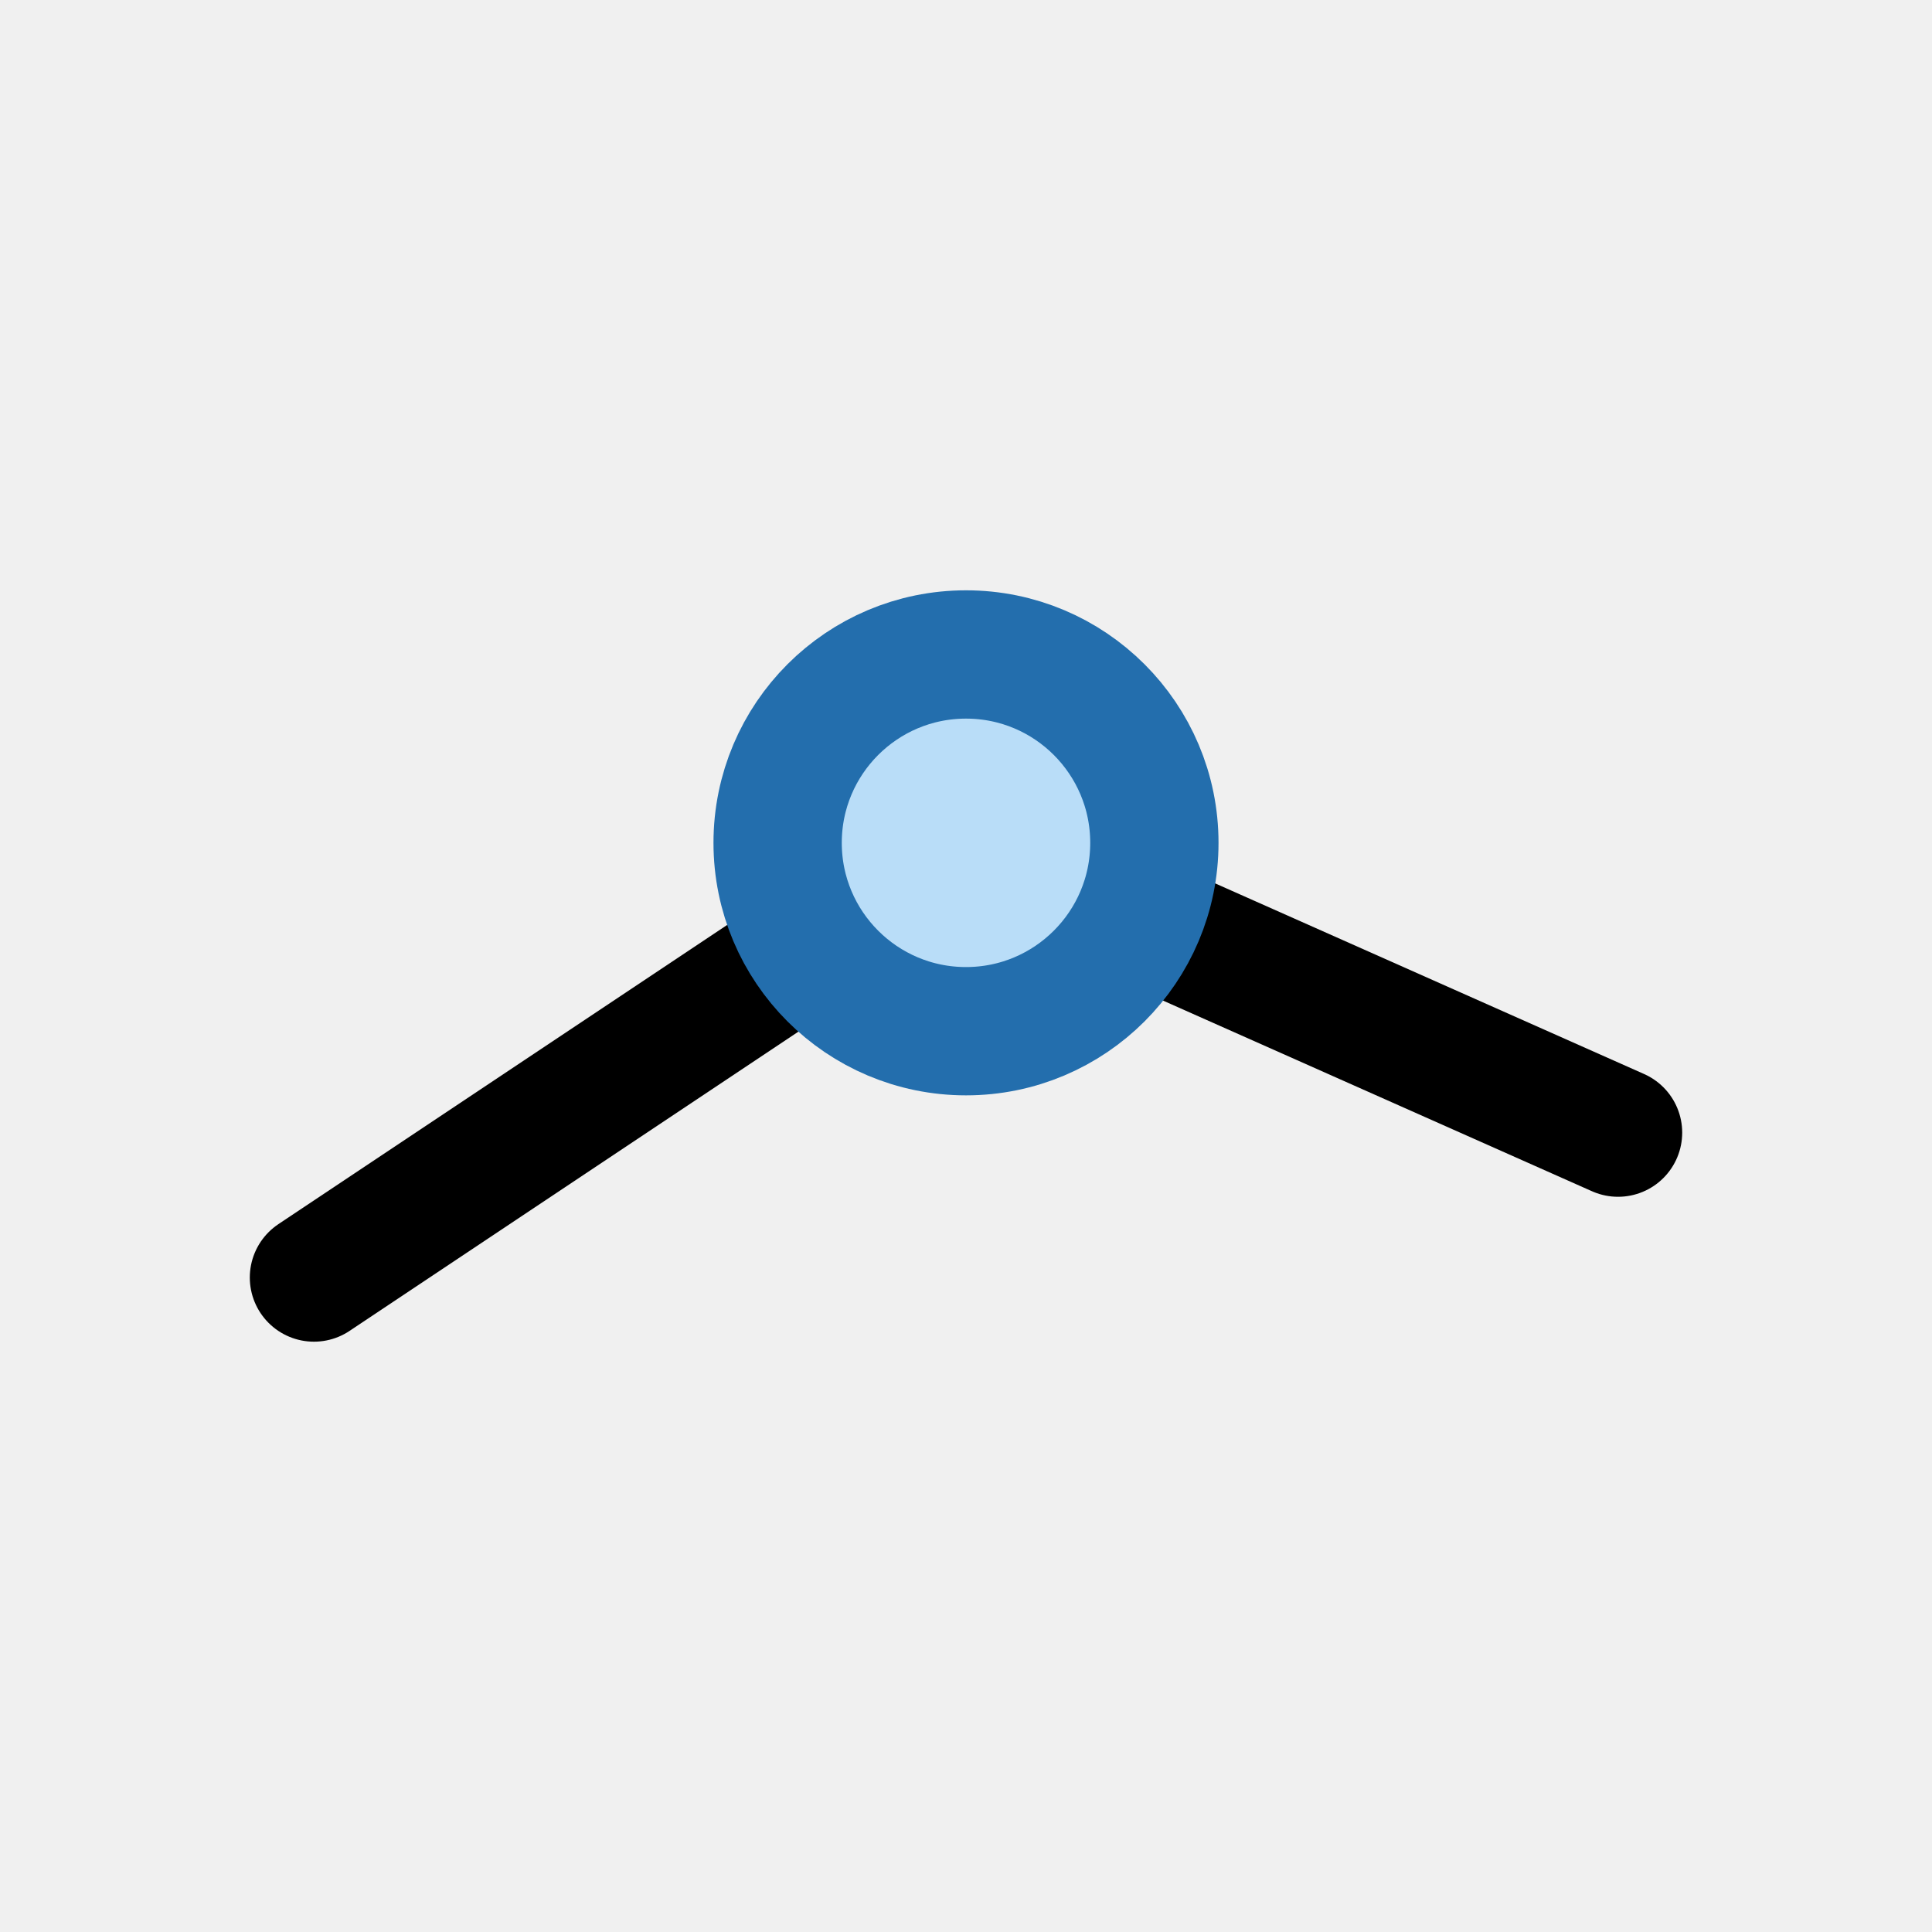
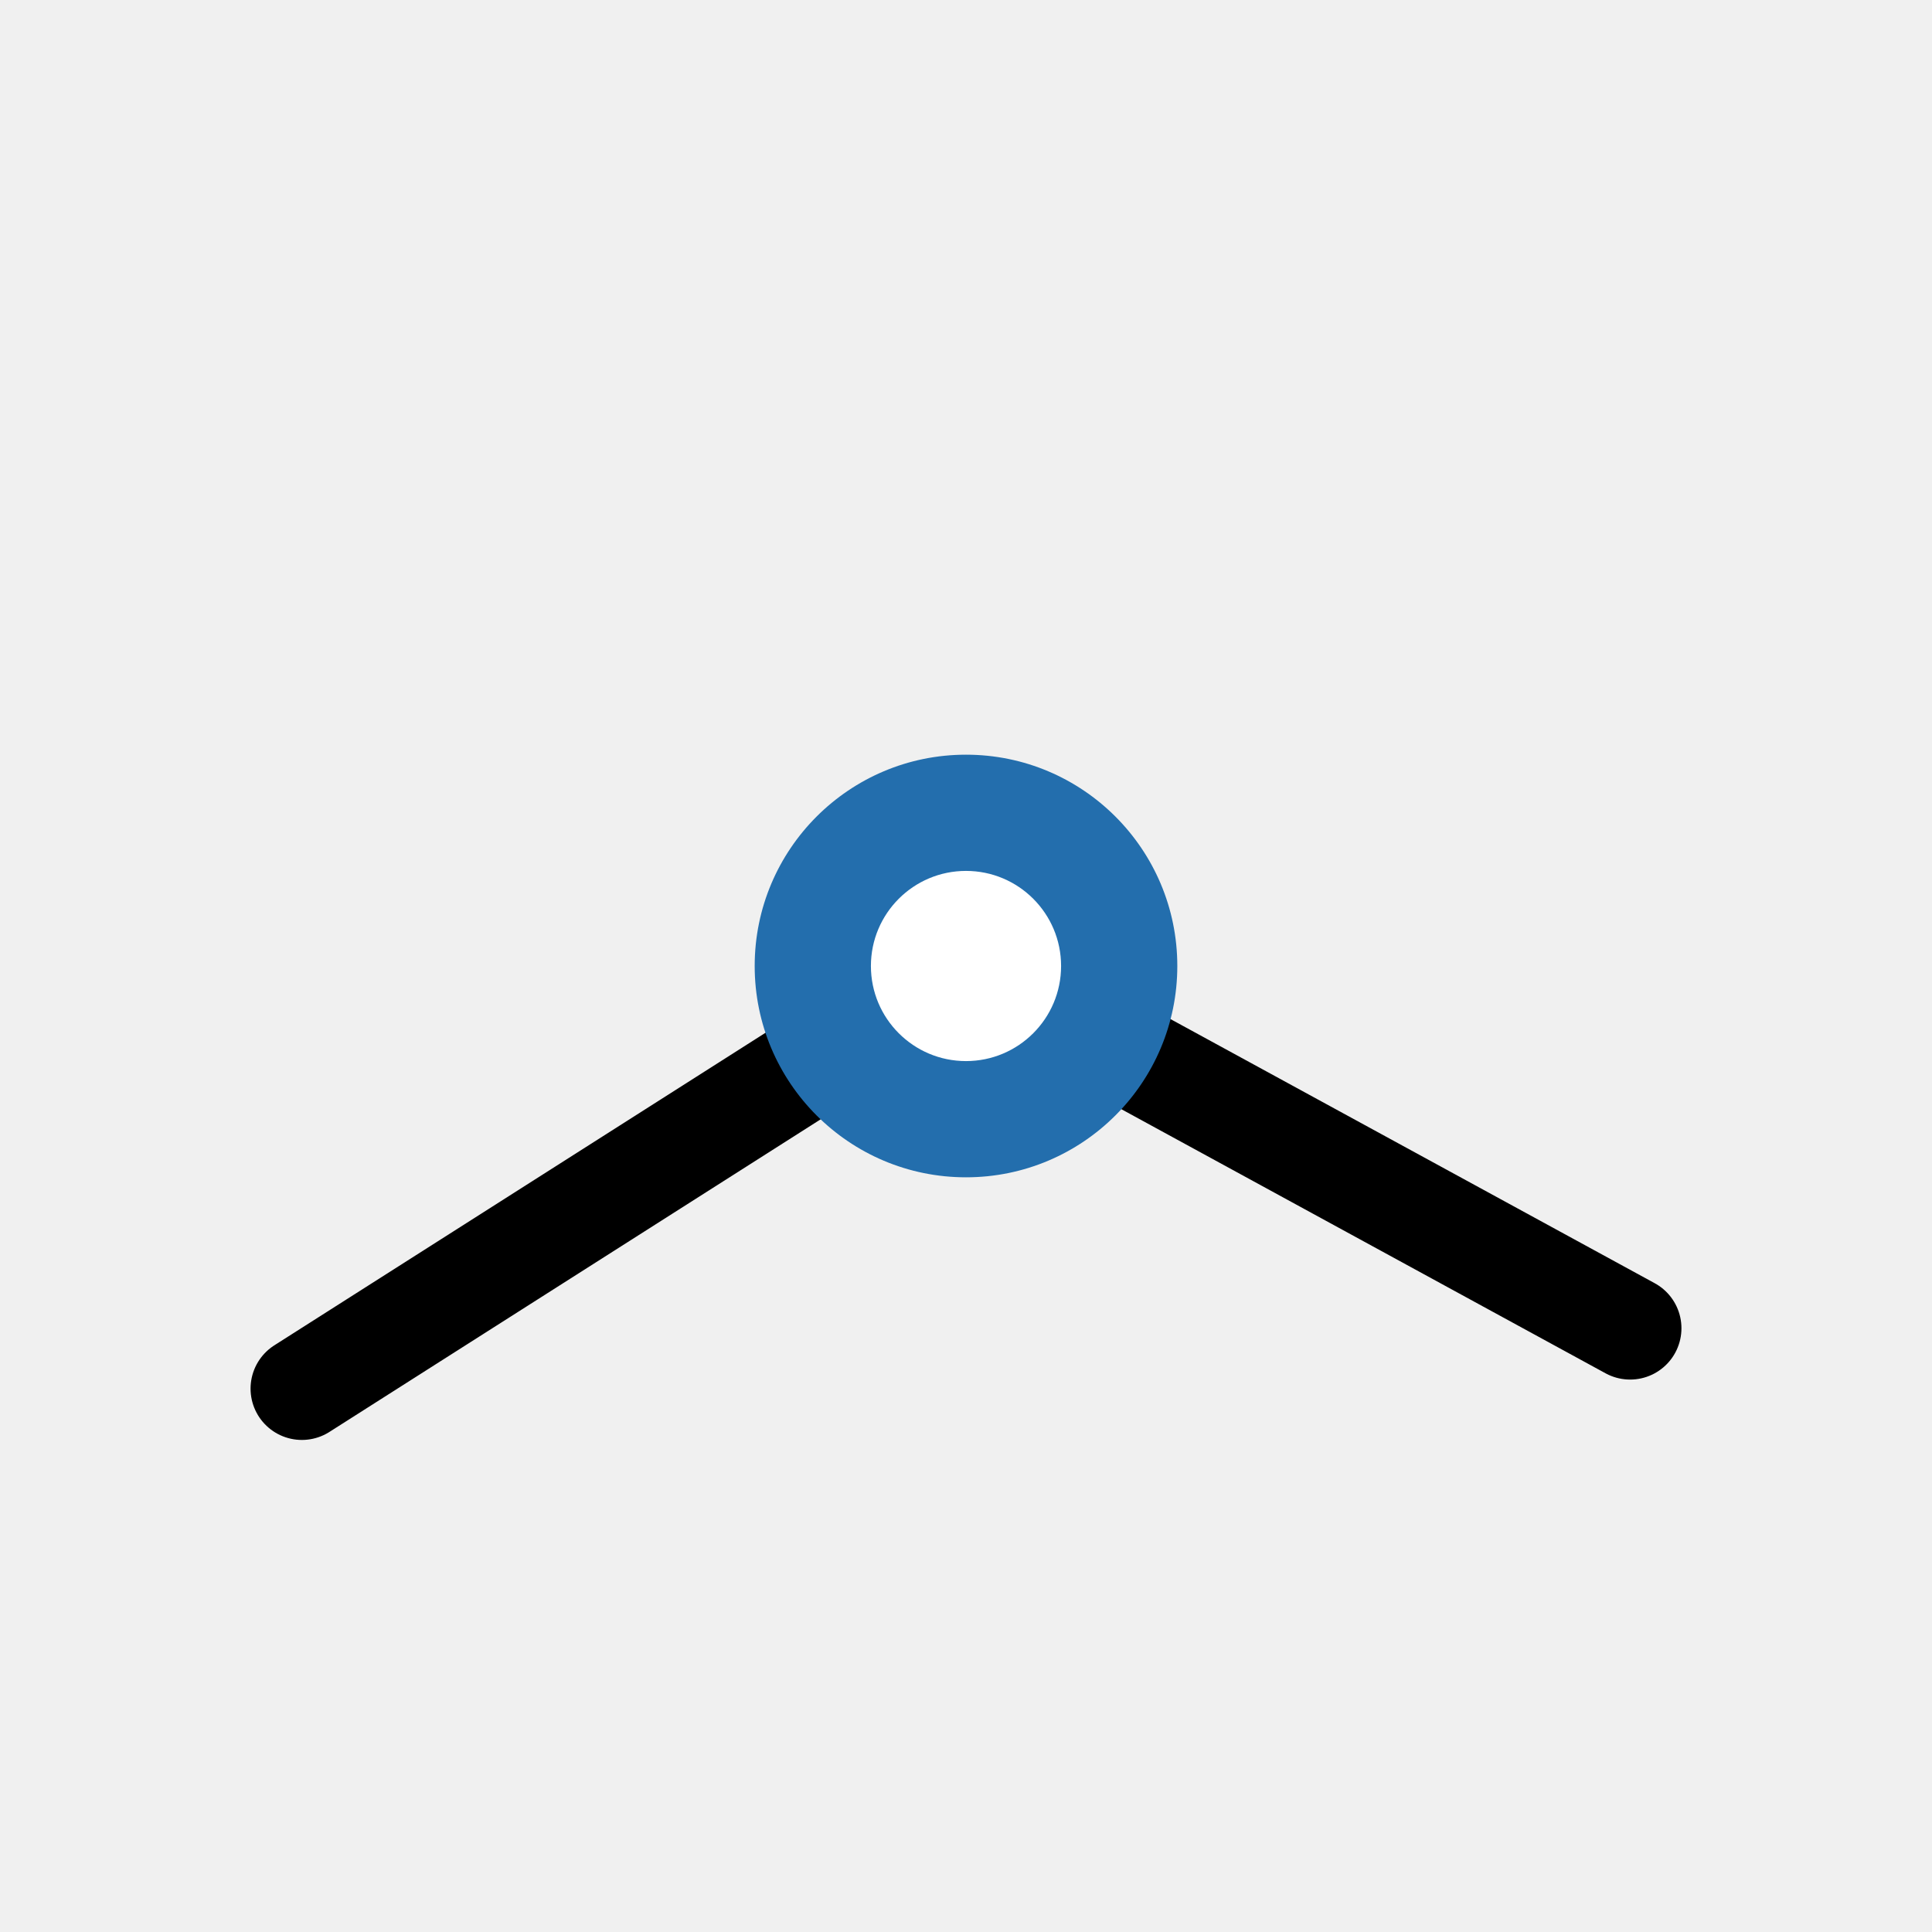
<svg xmlns="http://www.w3.org/2000/svg" viewBox="0 0 64 64">
-   <path d="M10.4 42.32L32 27.92" fill="none" stroke="currentColor" stroke-width="4.25" stroke-linejoin="round" stroke-linecap="round" />
-   <path d="M32 27.92L53.6 37.52" fill="none" stroke="currentColor" stroke-width="4.25" stroke-linejoin="round" stroke-linecap="round" />
-   <path d="M25.76 27.92A6.24 6.24 0 1 0 38.24 27.92A6.24 6.24 0 1 0 25.76 27.92Z" fill="#b9ddf8" stroke="#236ead" stroke-width="4.25" stroke-linejoin="round" stroke-linecap="round" />
+   <path d="M10 46L32 32M32 32L54 44" fill="none" stroke="currentColor" stroke-width="3.4" stroke-linejoin="round" stroke-linecap="round" />
+   <circle cx="32" cy="32" r="7" fill="#236ead" />
+   <circle cx="32" cy="32" r="3.15" fill="#ffffff" />
</svg>
